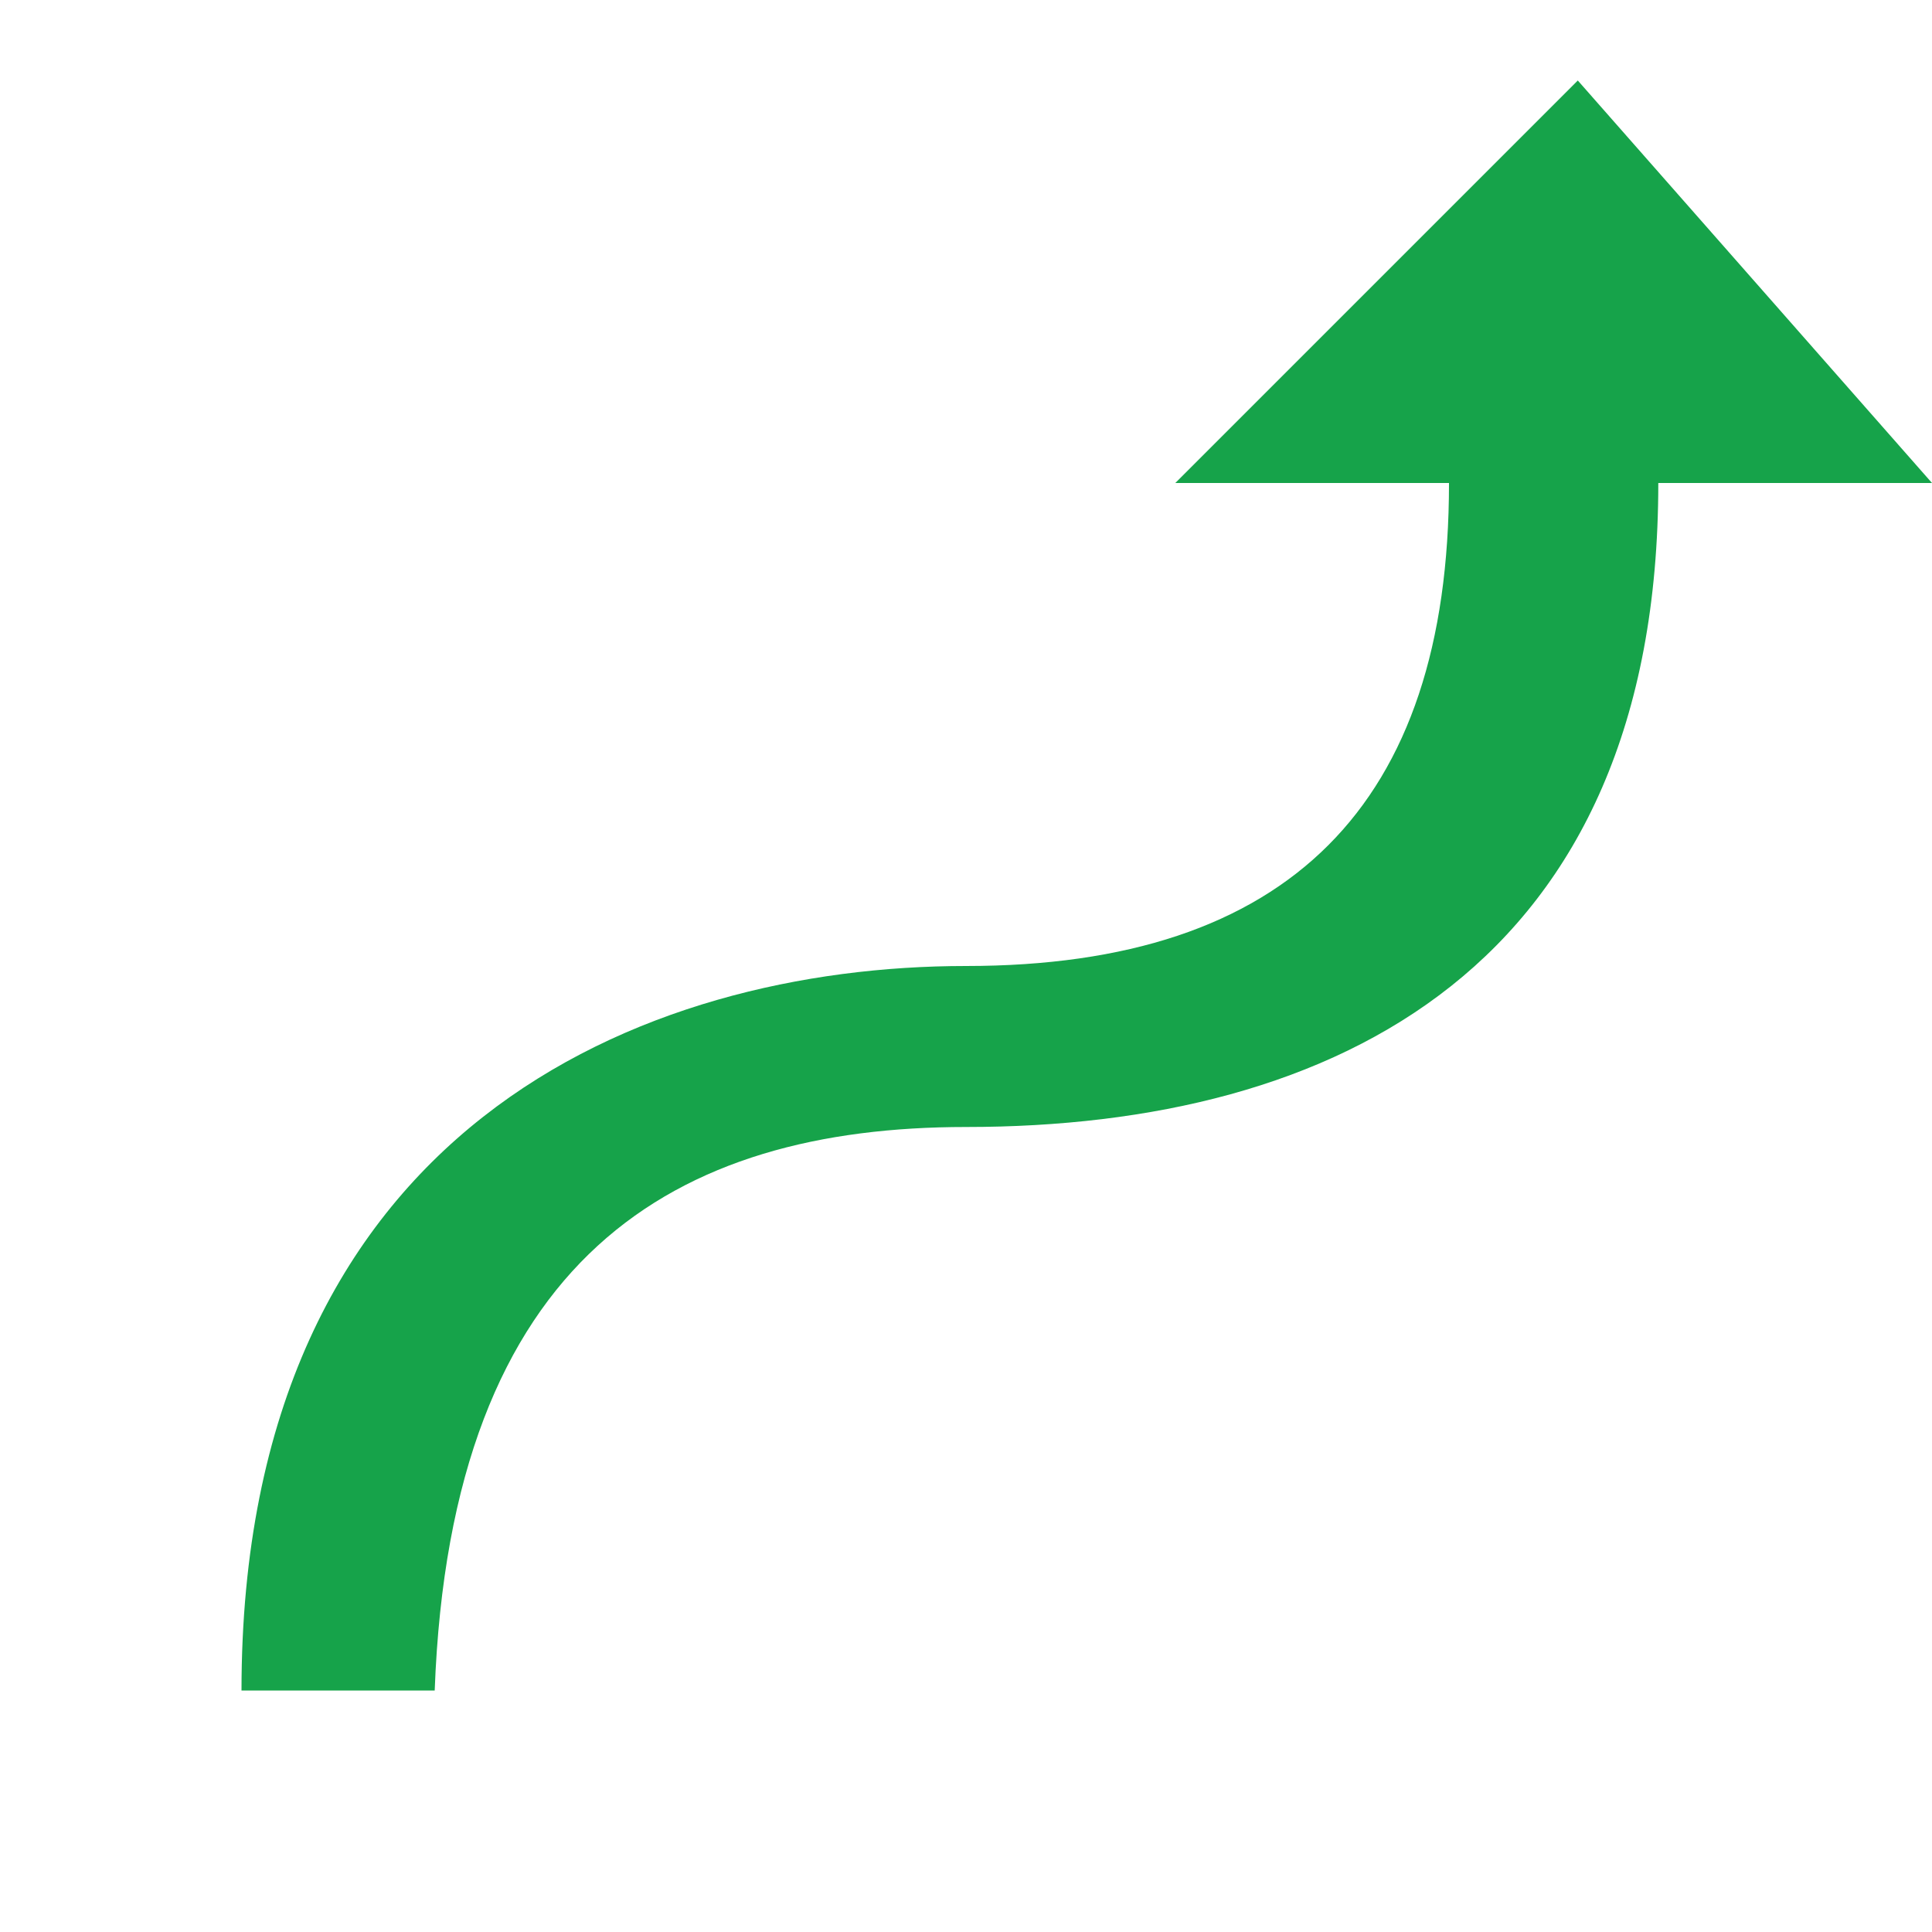
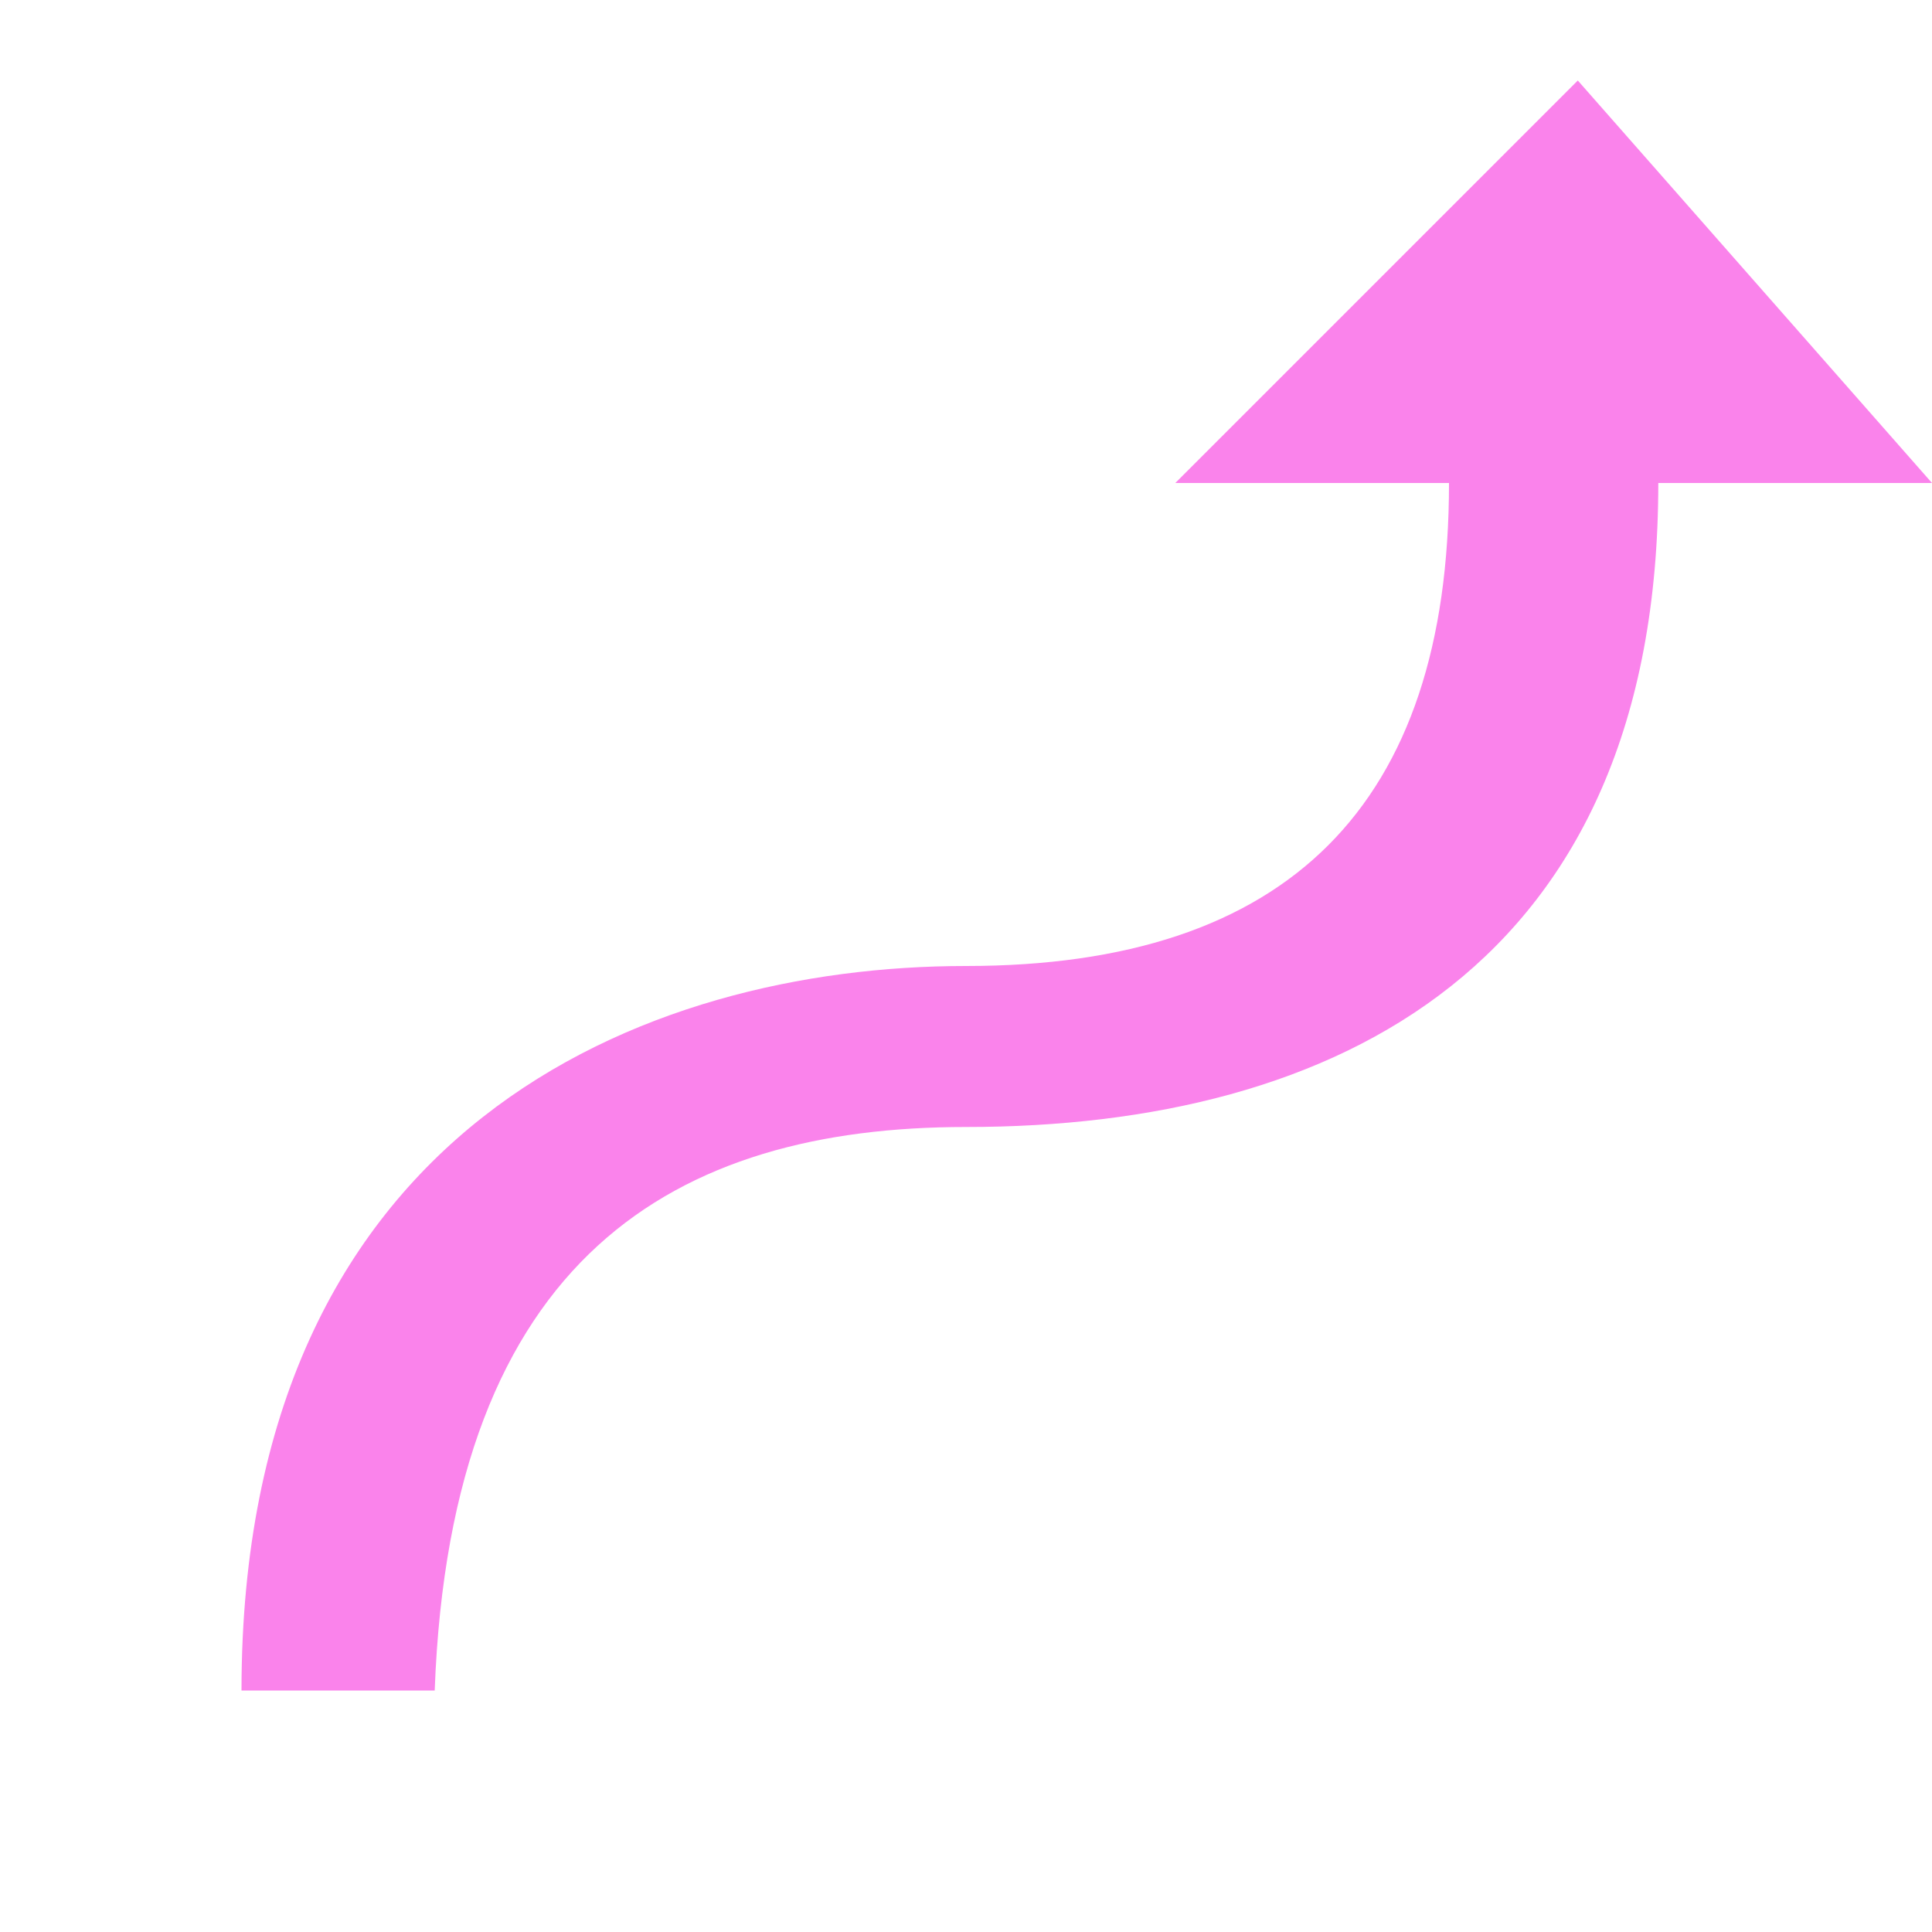
- <svg xmlns="http://www.w3.org/2000/svg" viewBox="0 0 24 24" width="24" height="24" fill="#16A34A" role="img" aria-label="future strand">
+ <svg xmlns="http://www.w3.org/2000/svg" viewBox="0 0 24 24" width="24" height="24" fill="#FA83EB" role="img" aria-label="future strand">
  <path d="M3 21 C3 14 8 12 12 12 C16 12 18 10 18 6 h-3.4 L19.6 1 L24 6 h-3.4 c0 6-4 8-8.6 8 C8.4 14 5.6 15.6 5.4 21 Z" />
</svg>
